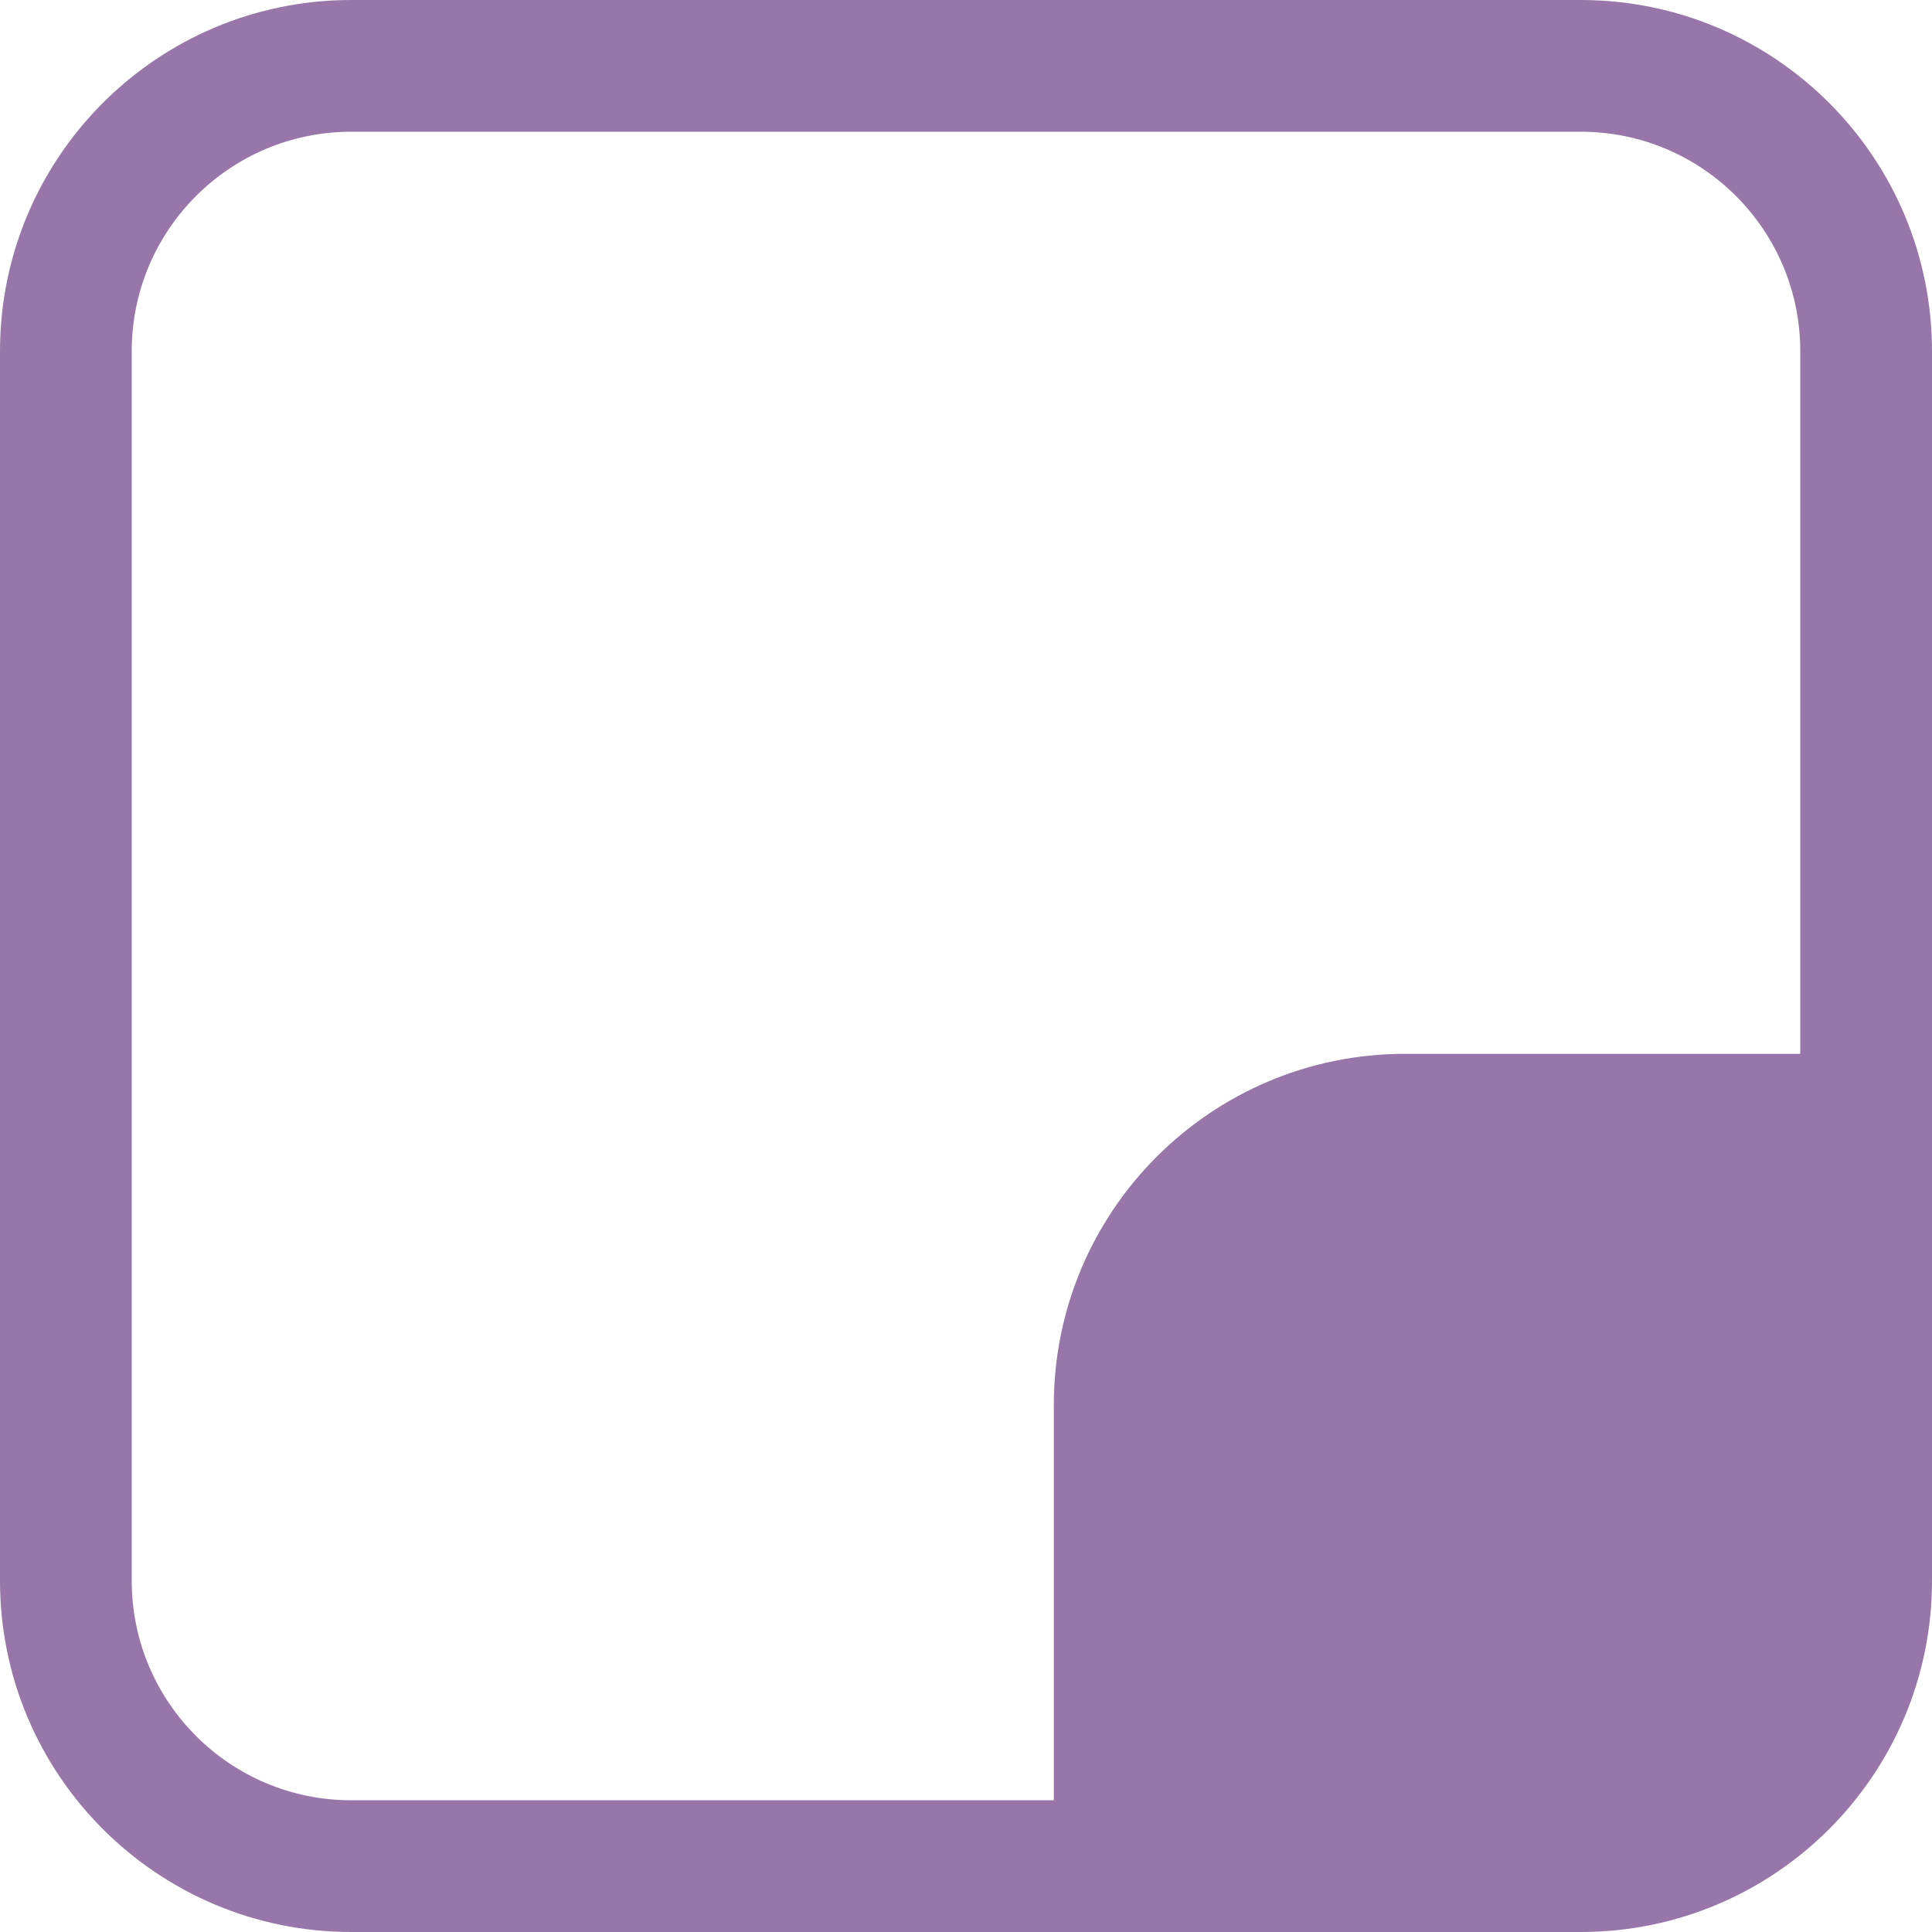
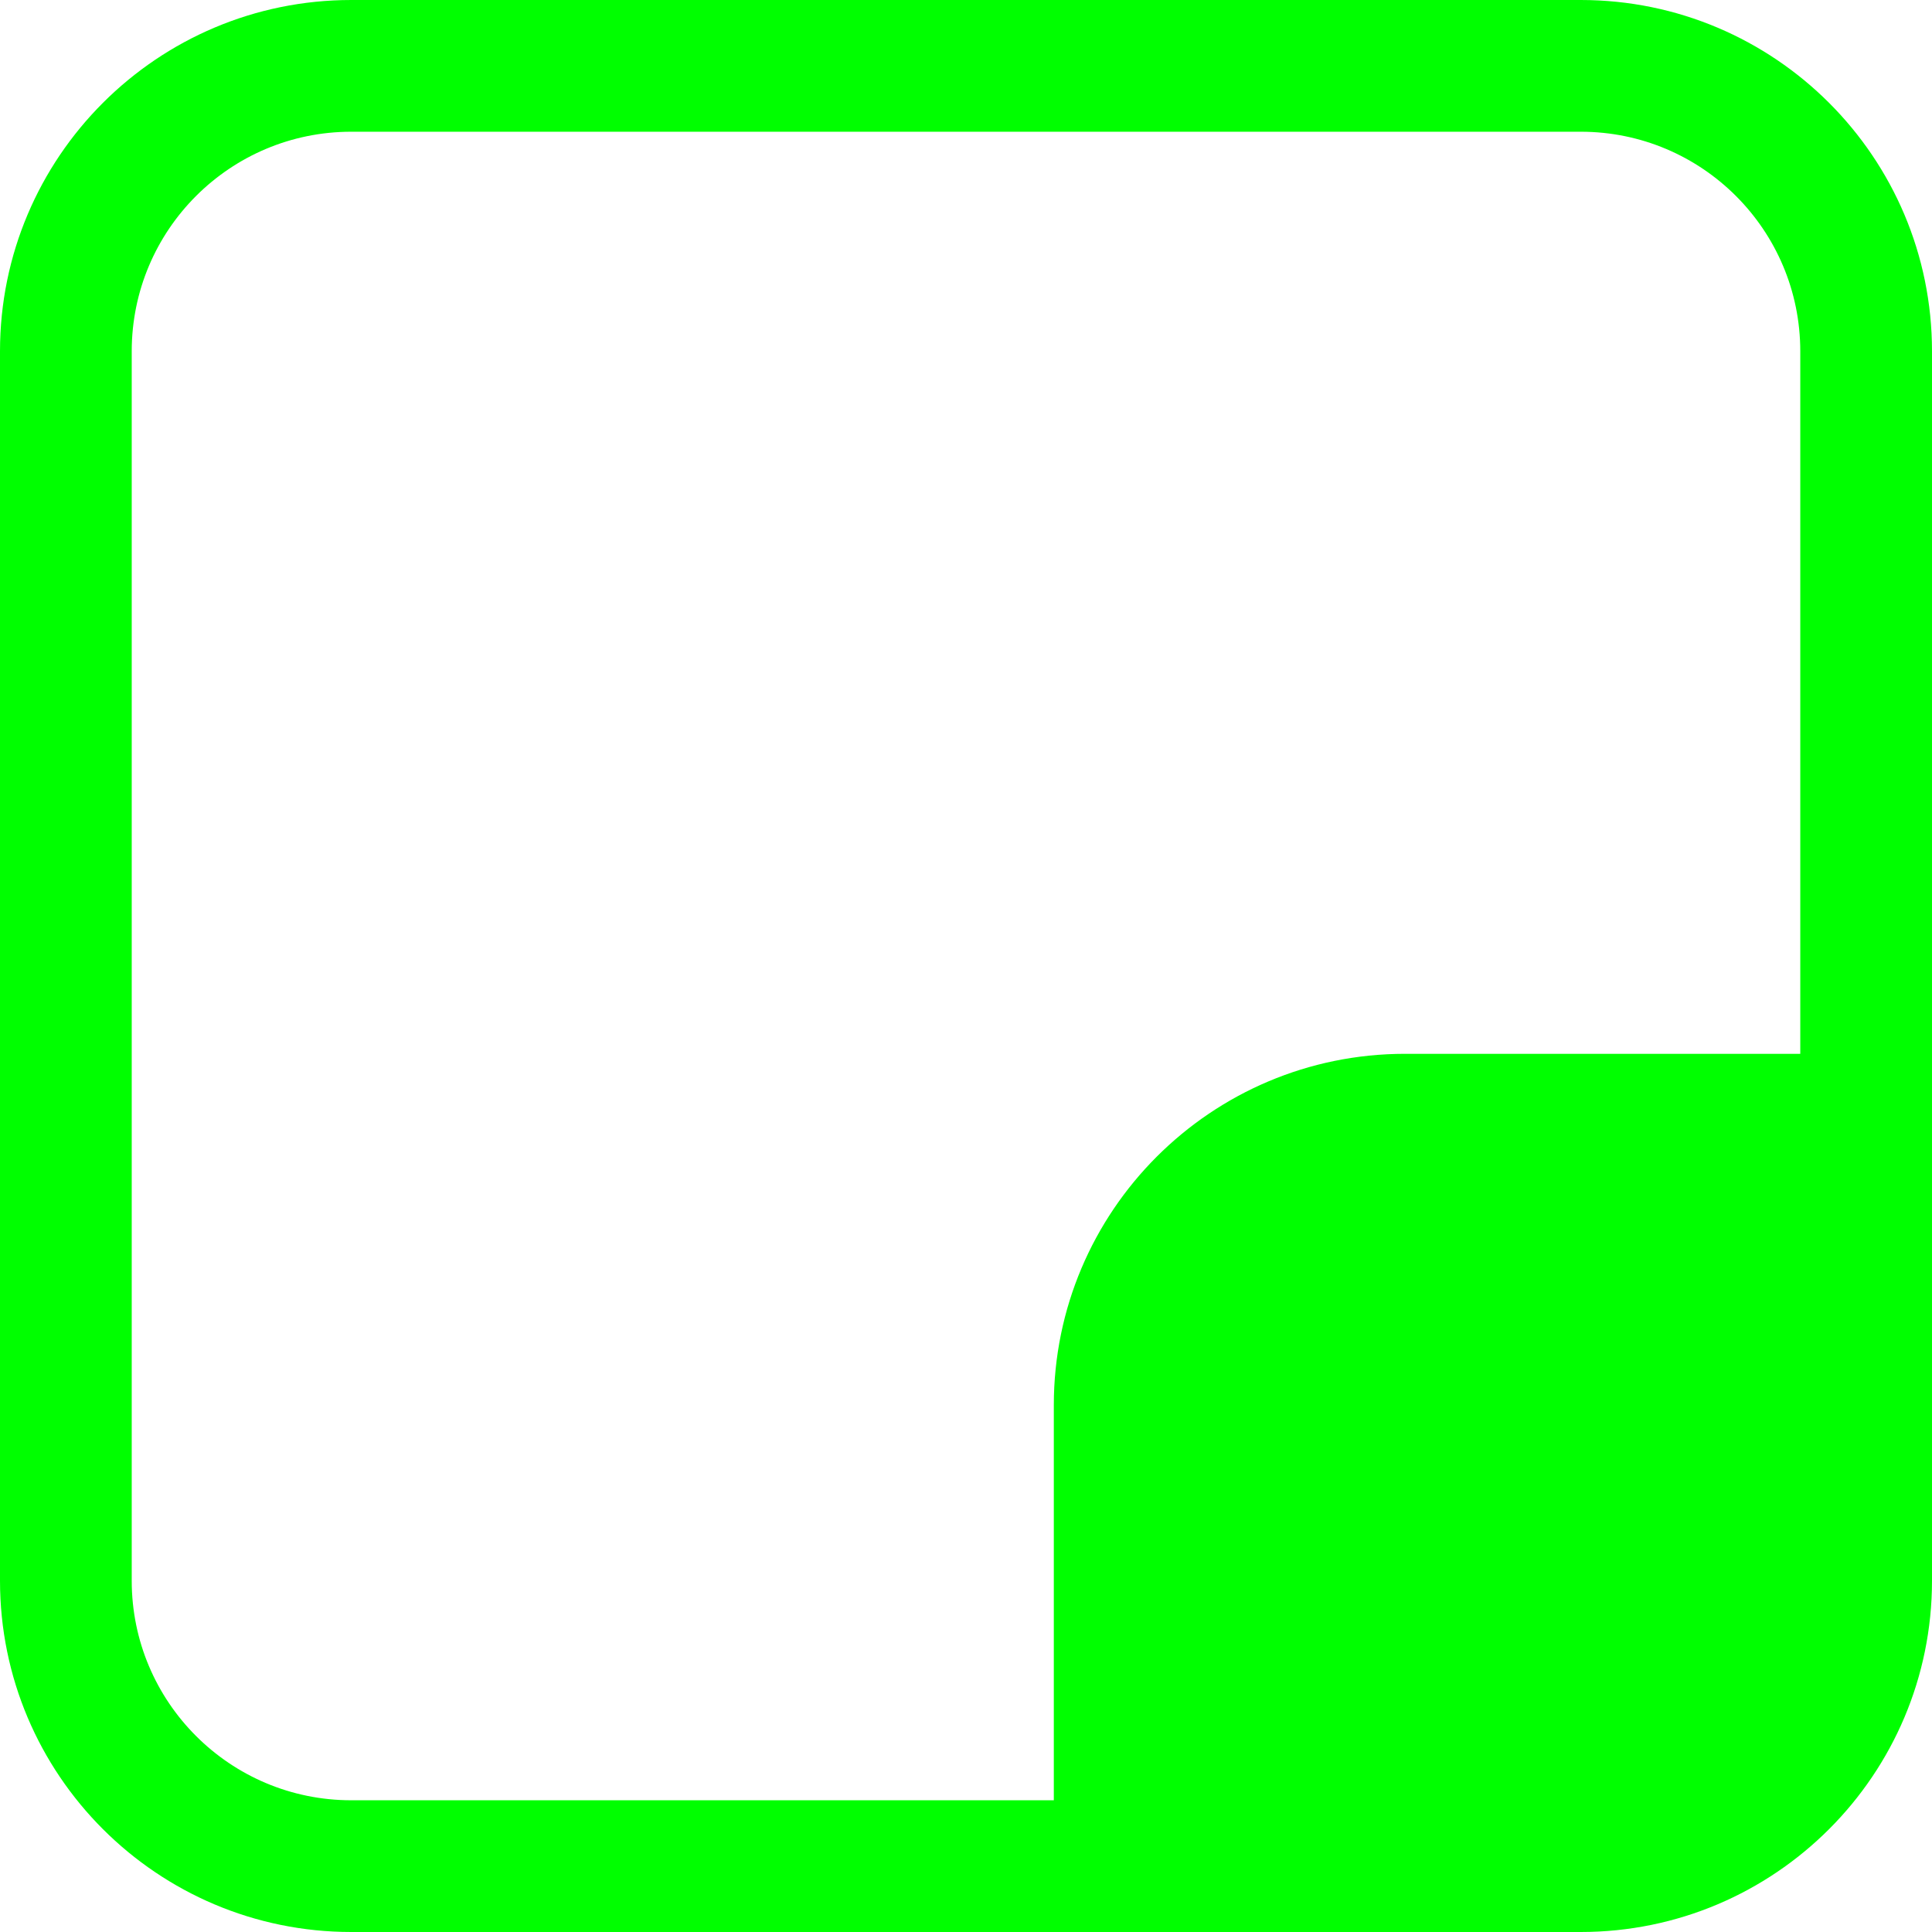
<svg xmlns="http://www.w3.org/2000/svg" width="22" height="22" viewBox="0 0 22 22" fill="none">
-   <path fill-rule="evenodd" clip-rule="evenodd" d="M4 1.5H18C19.381 1.5 20.5 2.619 20.5 4V12H16C13.791 12 12 13.791 12 16V20.5H4C2.619 20.5 1.5 19.381 1.5 18V4C1.5 2.619 2.619 1.5 4 1.5ZM12 22H4C1.791 22 0 20.209 0 18V4C0 1.791 1.791 0 4 0H18C20.209 0 22 1.791 22 4V12V18C22 20.209 20.209 22 18 22H12Z" fill="#9876AA" />
+   <path fill-rule="evenodd" clip-rule="evenodd" d="M4 1.5H18C19.381 1.5 20.5 2.619 20.5 4V12H16C13.791 12 12 13.791 12 16V20.5H4C2.619 20.5 1.5 19.381 1.5 18V4C1.5 2.619 2.619 1.5 4 1.5ZM12 22H4C1.791 22 0 20.209 0 18V4C0 1.791 1.791 0 4 0H18C20.209 0 22 1.791 22 4V12V18C22 20.209 20.209 22 18 22H12Z" fill="#00ff00" />
</svg>
